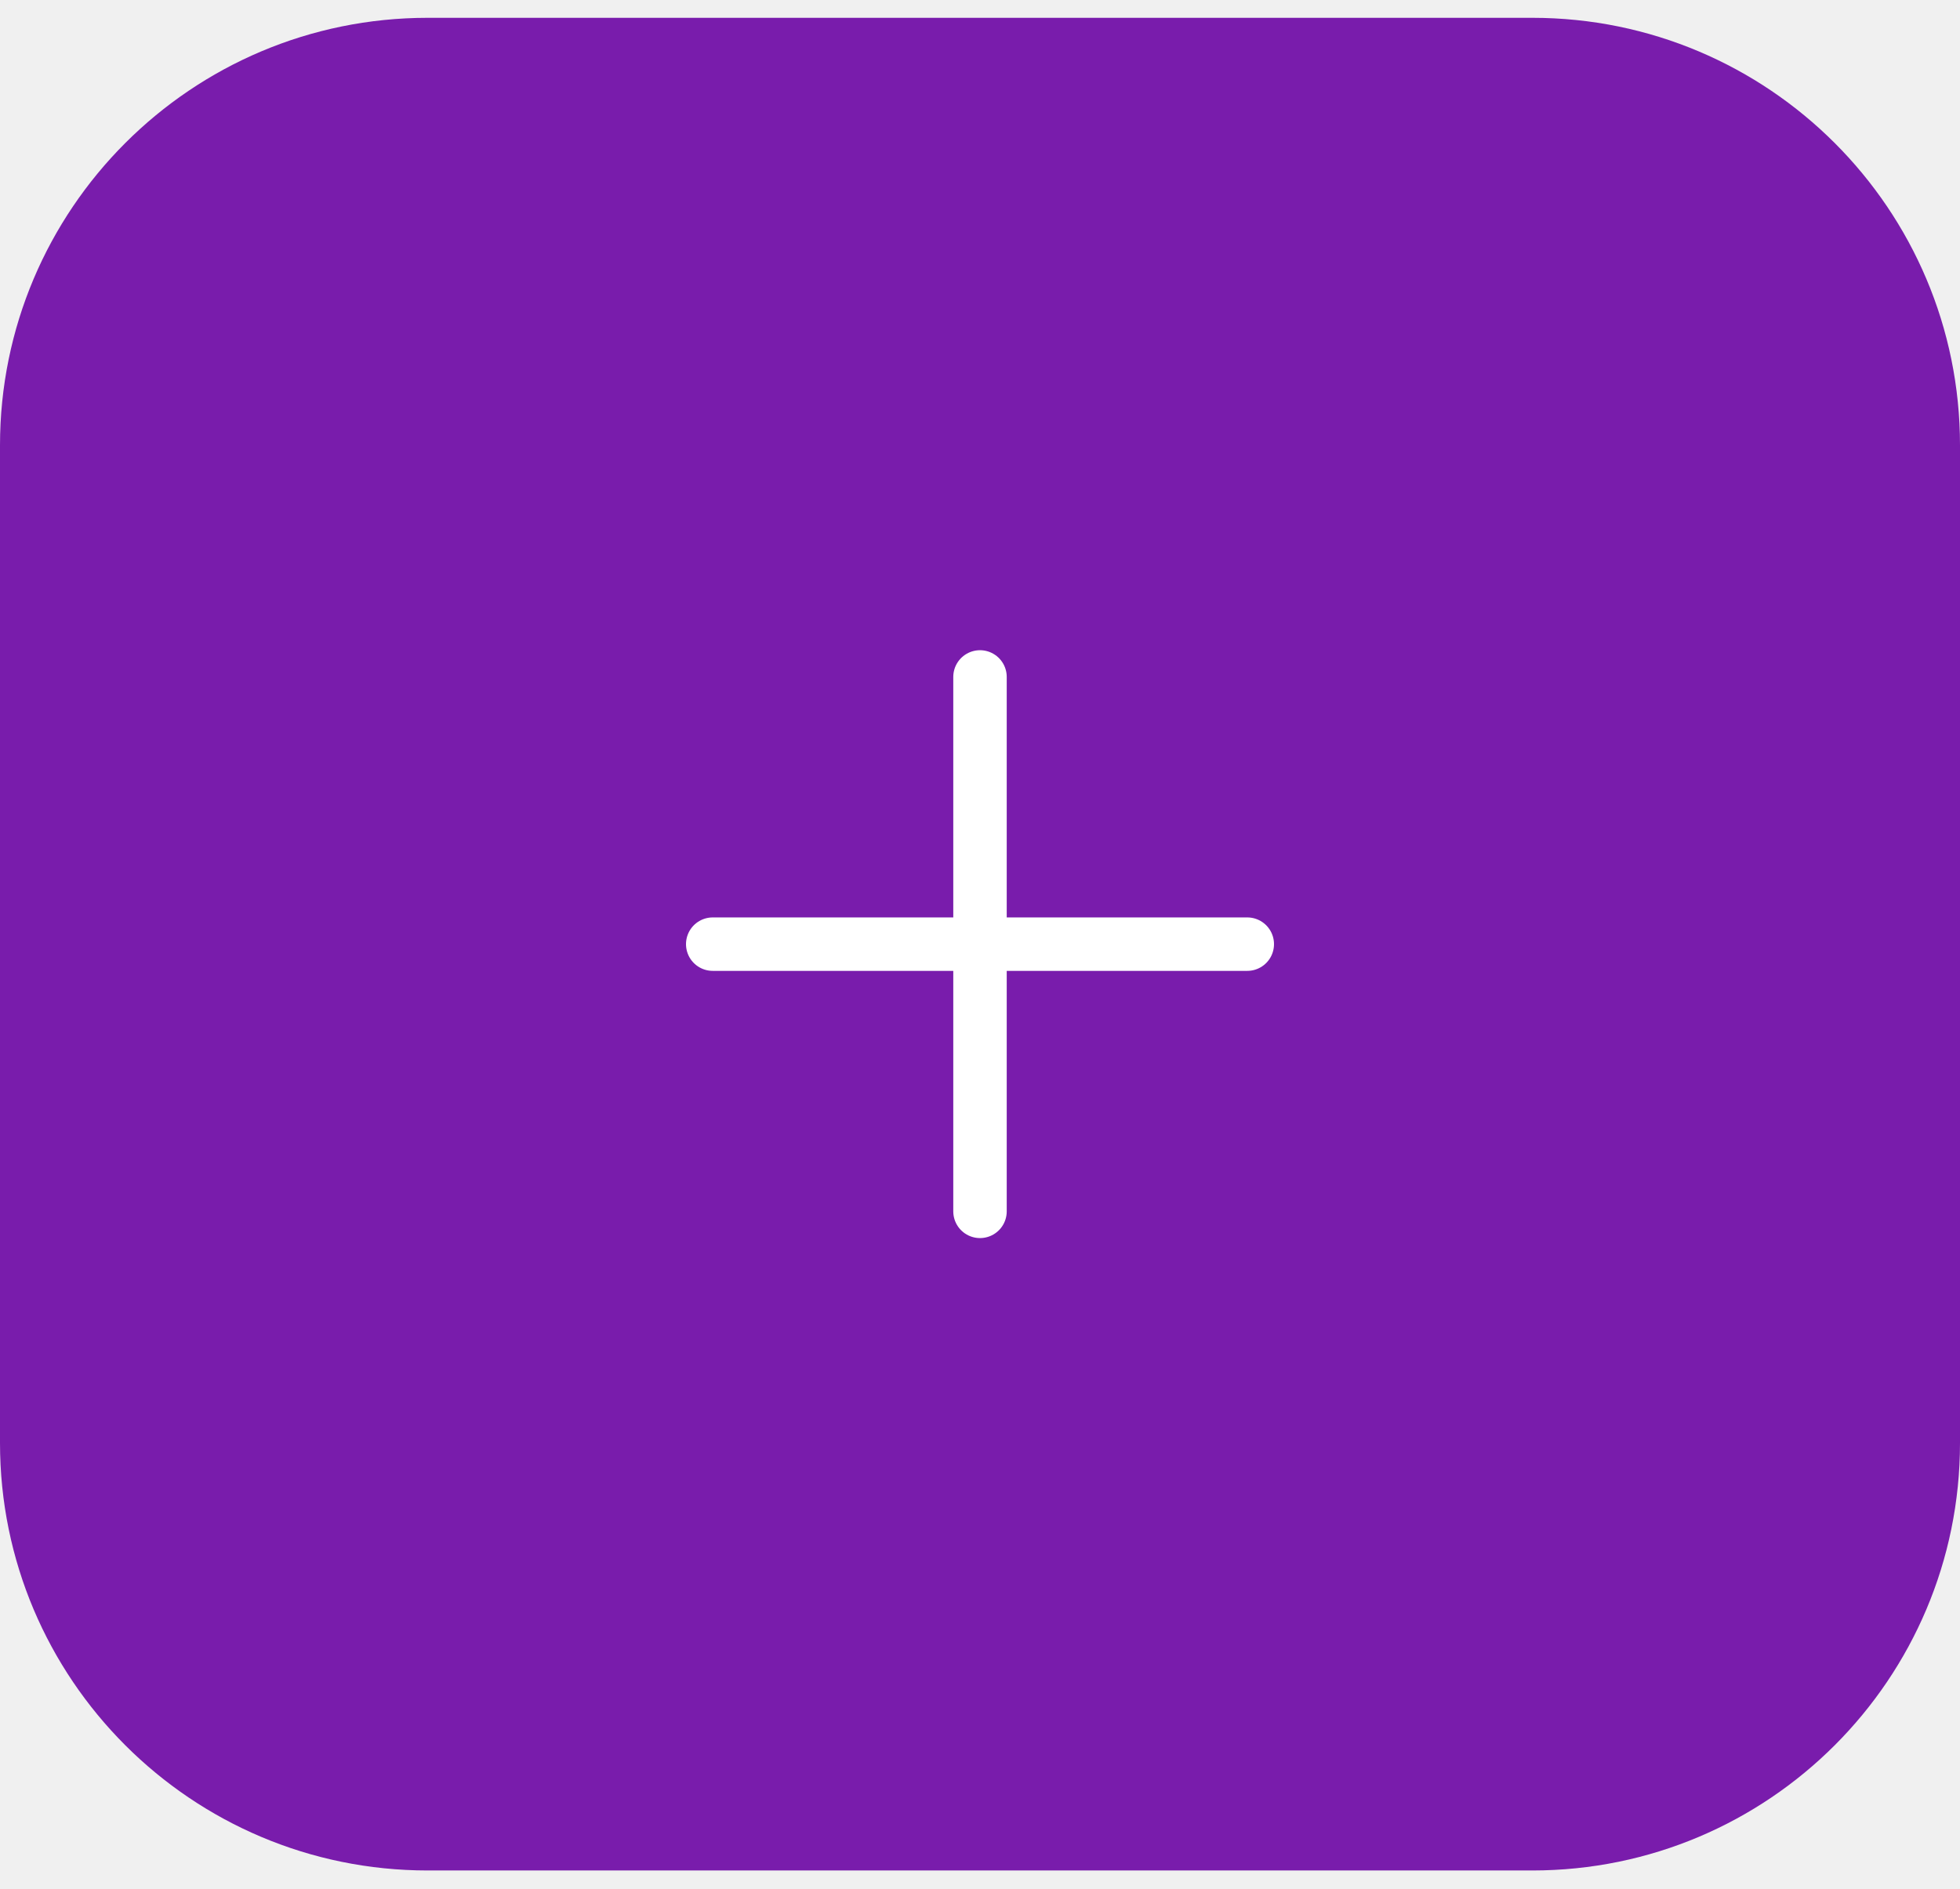
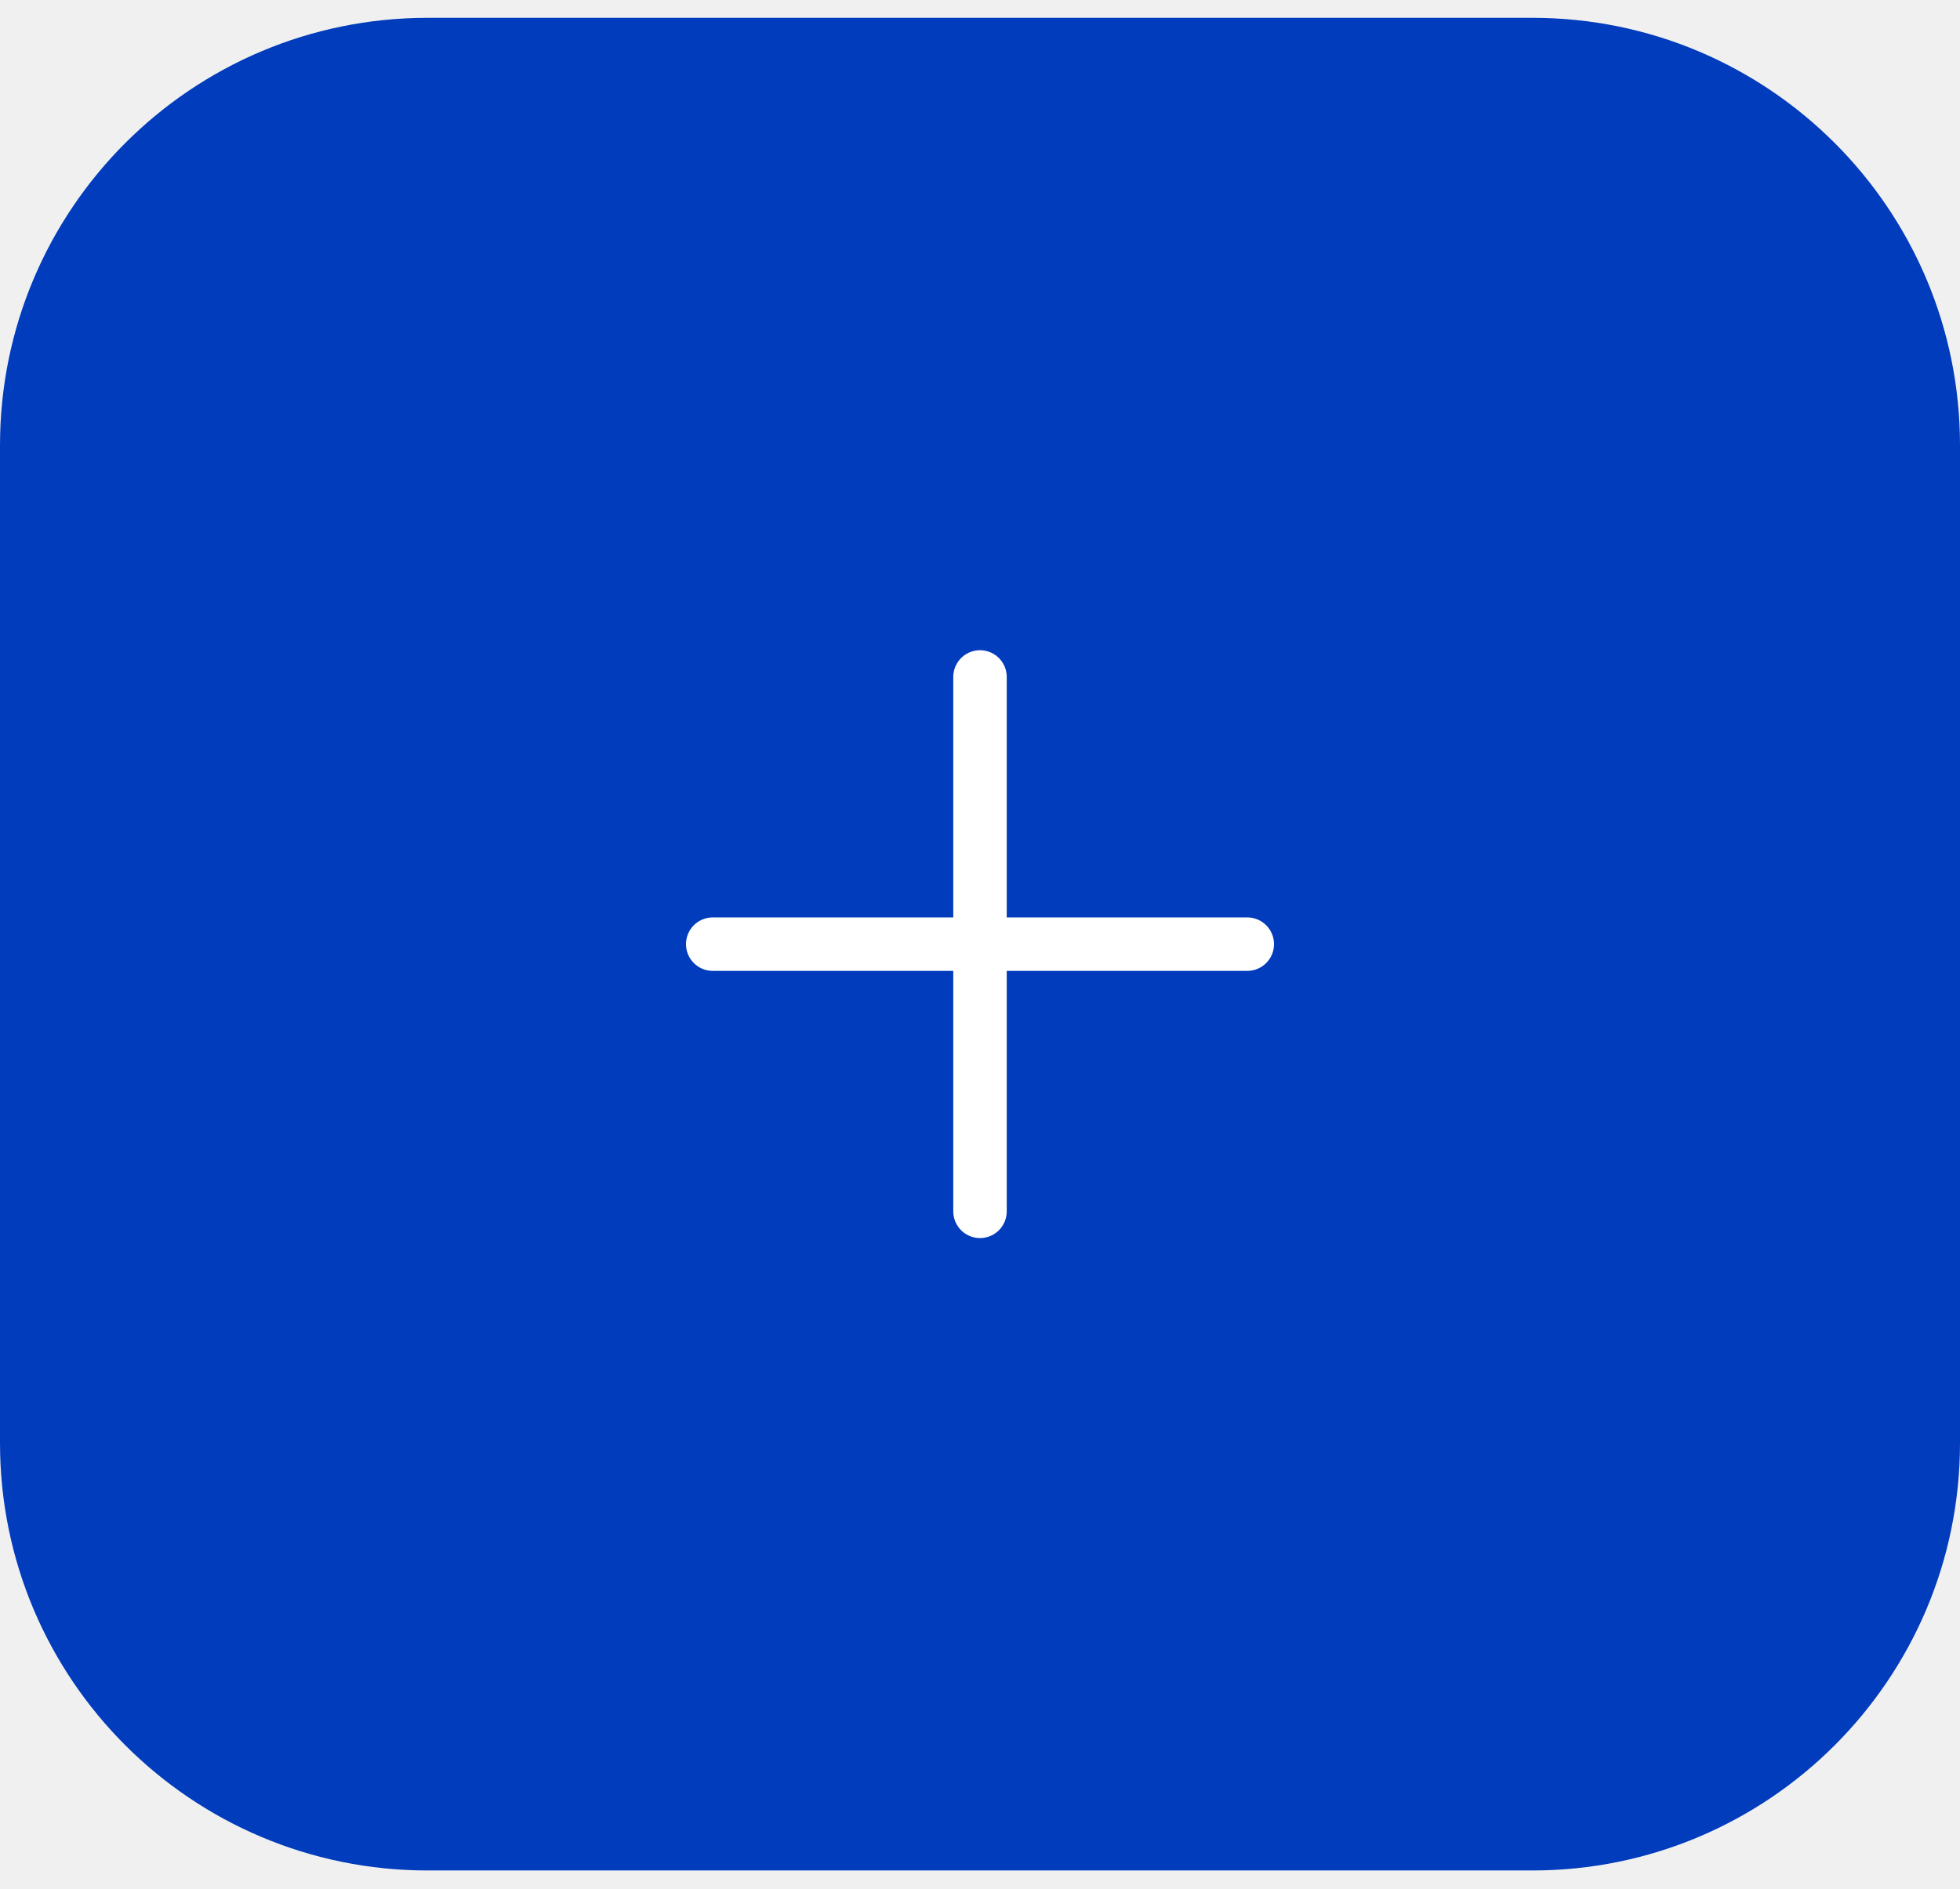
<svg xmlns="http://www.w3.org/2000/svg" width="55" height="53" viewBox="0 0 55 53" fill="none">
-   <path d="M0 12.5C0 5.873 5.373 0.5 12 0.5H43C49.627 0.5 55 5.873 55 12.5V40.5C55 47.127 49.627 52.5 43 52.5H12C5.373 52.5 0 47.127 0 40.5V12.5Z" fill="#791CAC" />
+   <path d="M0 12.5C0 5.873 5.373 0.5 12 0.5H43C49.627 0.5 55 5.873 55 12.5V40.5C55 47.127 49.627 52.5 43 52.5H12C5.373 52.5 0 47.127 0 40.5V12.5Z" fill="#013CBC" />
  <path d="M20 26.5H35" stroke="white" stroke-width="1.5" stroke-linecap="round" stroke-linejoin="round" />
  <path d="M27.5 34V19" stroke="white" stroke-width="1.5" stroke-linecap="round" stroke-linejoin="round" />
</svg>
